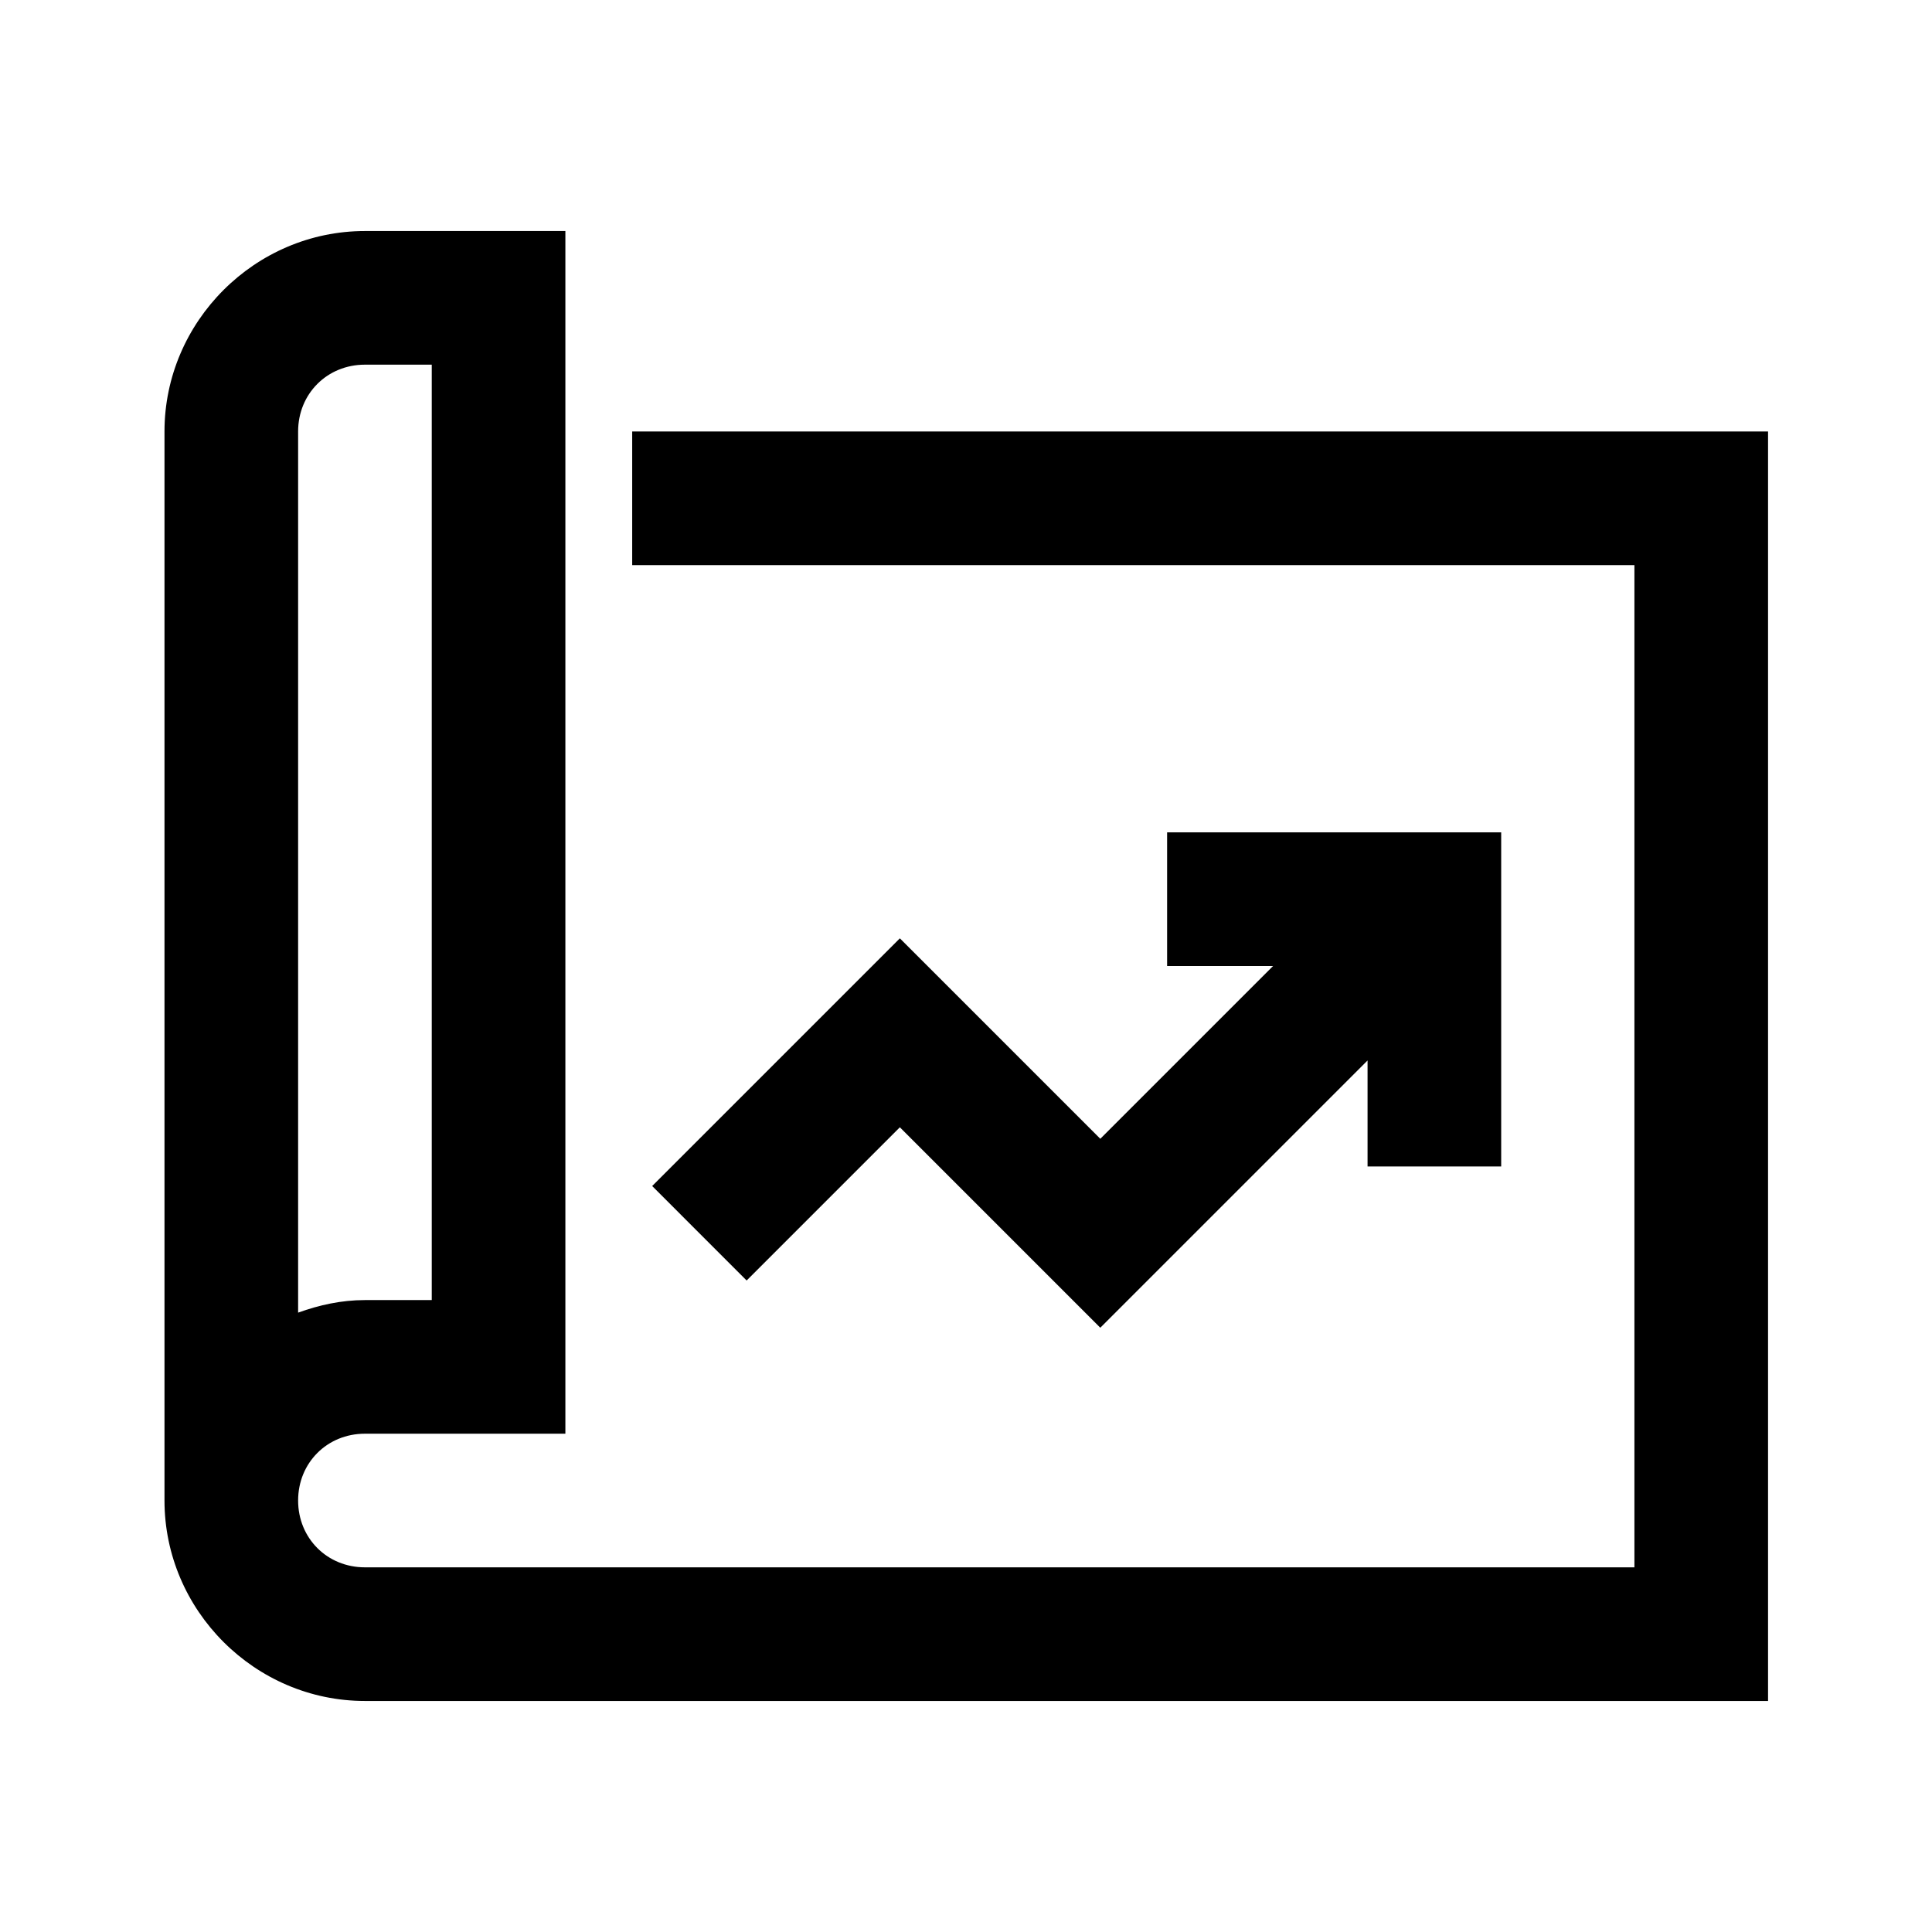
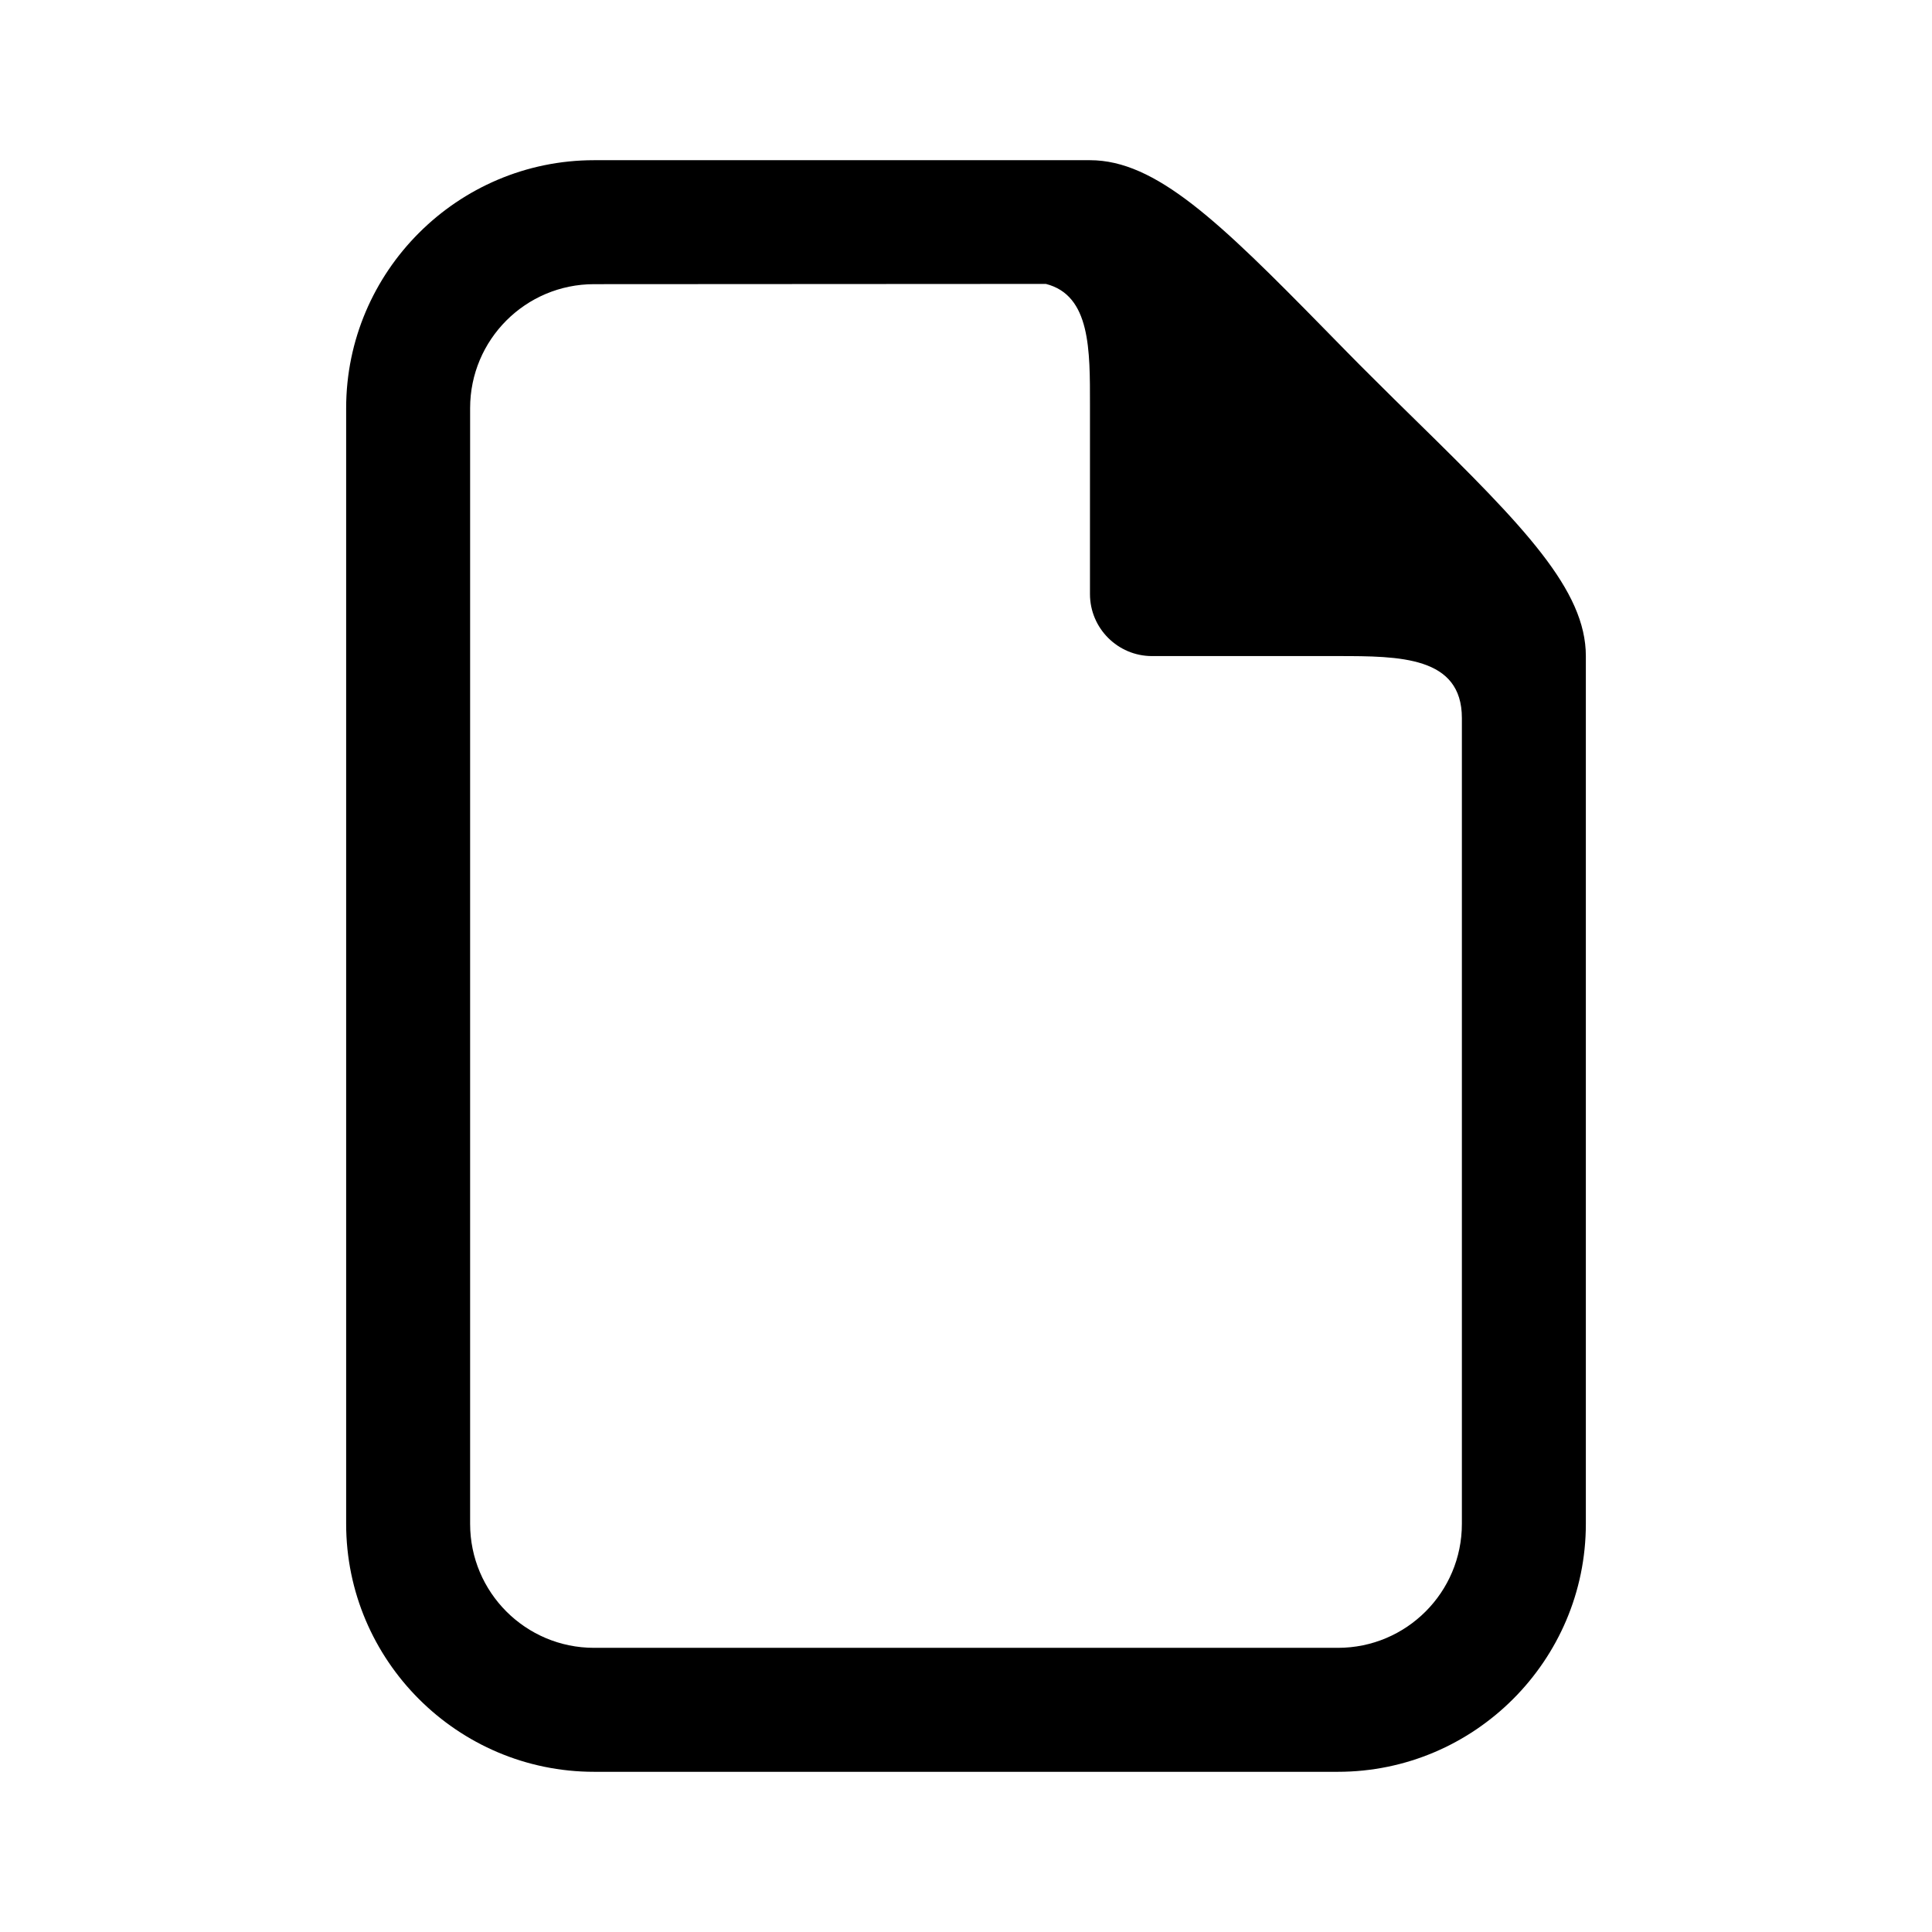
<svg xmlns="http://www.w3.org/2000/svg" width="24" height="24" viewBox="0 0 24 24">
  <rect width="24" height="24" stroke="none" fill="#000000" opacity="0" />
-   <g transform="matrix(0.83 0 0 0.83 12 12)">
-     <path style="stroke: none; stroke-width: 1; stroke-dasharray: none; stroke-linecap: butt; stroke-dashoffset: 0; stroke-linejoin: miter; stroke-miterlimit: 4; fill: rgb(0,0,0); fill-rule: nonzero; opacity: 1;" transform=" translate(-15.99, -15)" d="M 6.994 4 C 5.349 4 3.994 5.355 3.994 7 L 3.994 23 C 3.994 24.645 5.349 26 6.994 26 L 27.994 26 L 27.994 7 L 10.994 7 L 10.994 9 L 25.994 9 L 25.994 24 L 6.994 24 C 6.429 24 5.994 23.565 5.994 23 C 5.994 22.435 6.429 22 6.994 22 L 9.994 22 L 9.994 20 L 9.994 4 L 6.994 4 z M 6.994 6 L 7.994 6 L 7.994 20 L 6.994 20 C 6.642 20 6.309 20.074 5.994 20.188 L 5.994 7 C 5.994 6.435 6.429 6 6.994 6 z M 19 13 L 19 15 L 20.586 15 L 18 17.586 L 15 14.586 L 11.293 18.293 L 12.707 19.707 L 15 17.414 L 18 20.414 L 22 16.414 L 22 18 L 24 18 L 24 13 L 19 13 z" stroke-linecap="round" />
+   <g transform="matrix(0.77 0 0 0.77 12 12)">
+     <path style="stroke: none; stroke-width: 1; stroke-dasharray: none; stroke-linecap: butt; stroke-dashoffset: 0; stroke-linejoin: miter; stroke-miterlimit: 4; fill: rgb(0,0,0); fill-rule: nonzero; opacity: 1;" transform=" translate(-13, -13)" d="M 20.266 4.207 C 20.023 3.969 19.773 3.723 19.527 3.477 C 19.277 3.23 19.035 2.98 18.793 2.734 C 17.082 0.988 16.062 0 15 0 L 7 0 C 4.797 0 3 1.797 3 4 L 3 22 C 3 24.203 4.797 26 7 26 L 19 26 C 21.203 26 23 24.203 23 22 L 23 8 C 23 6.938 22.012 5.918 20.266 4.207 Z M 21 22 C 21 23.105 20.105 24 19 24 L 7 24 C 5.895 24 5 23.105 5 22 L 5 4 C 5 2.895 5.895 2 7 2 L 14.289 1.996 C 15.012 2.18 15 3.066 15 3.953 L 15 7 C 15 7.551 15.449 8 16 8 L 19 8 C 19.996 8 21 8.004 21 9 Z" stroke-linecap="round" />
  </g>
</svg>
